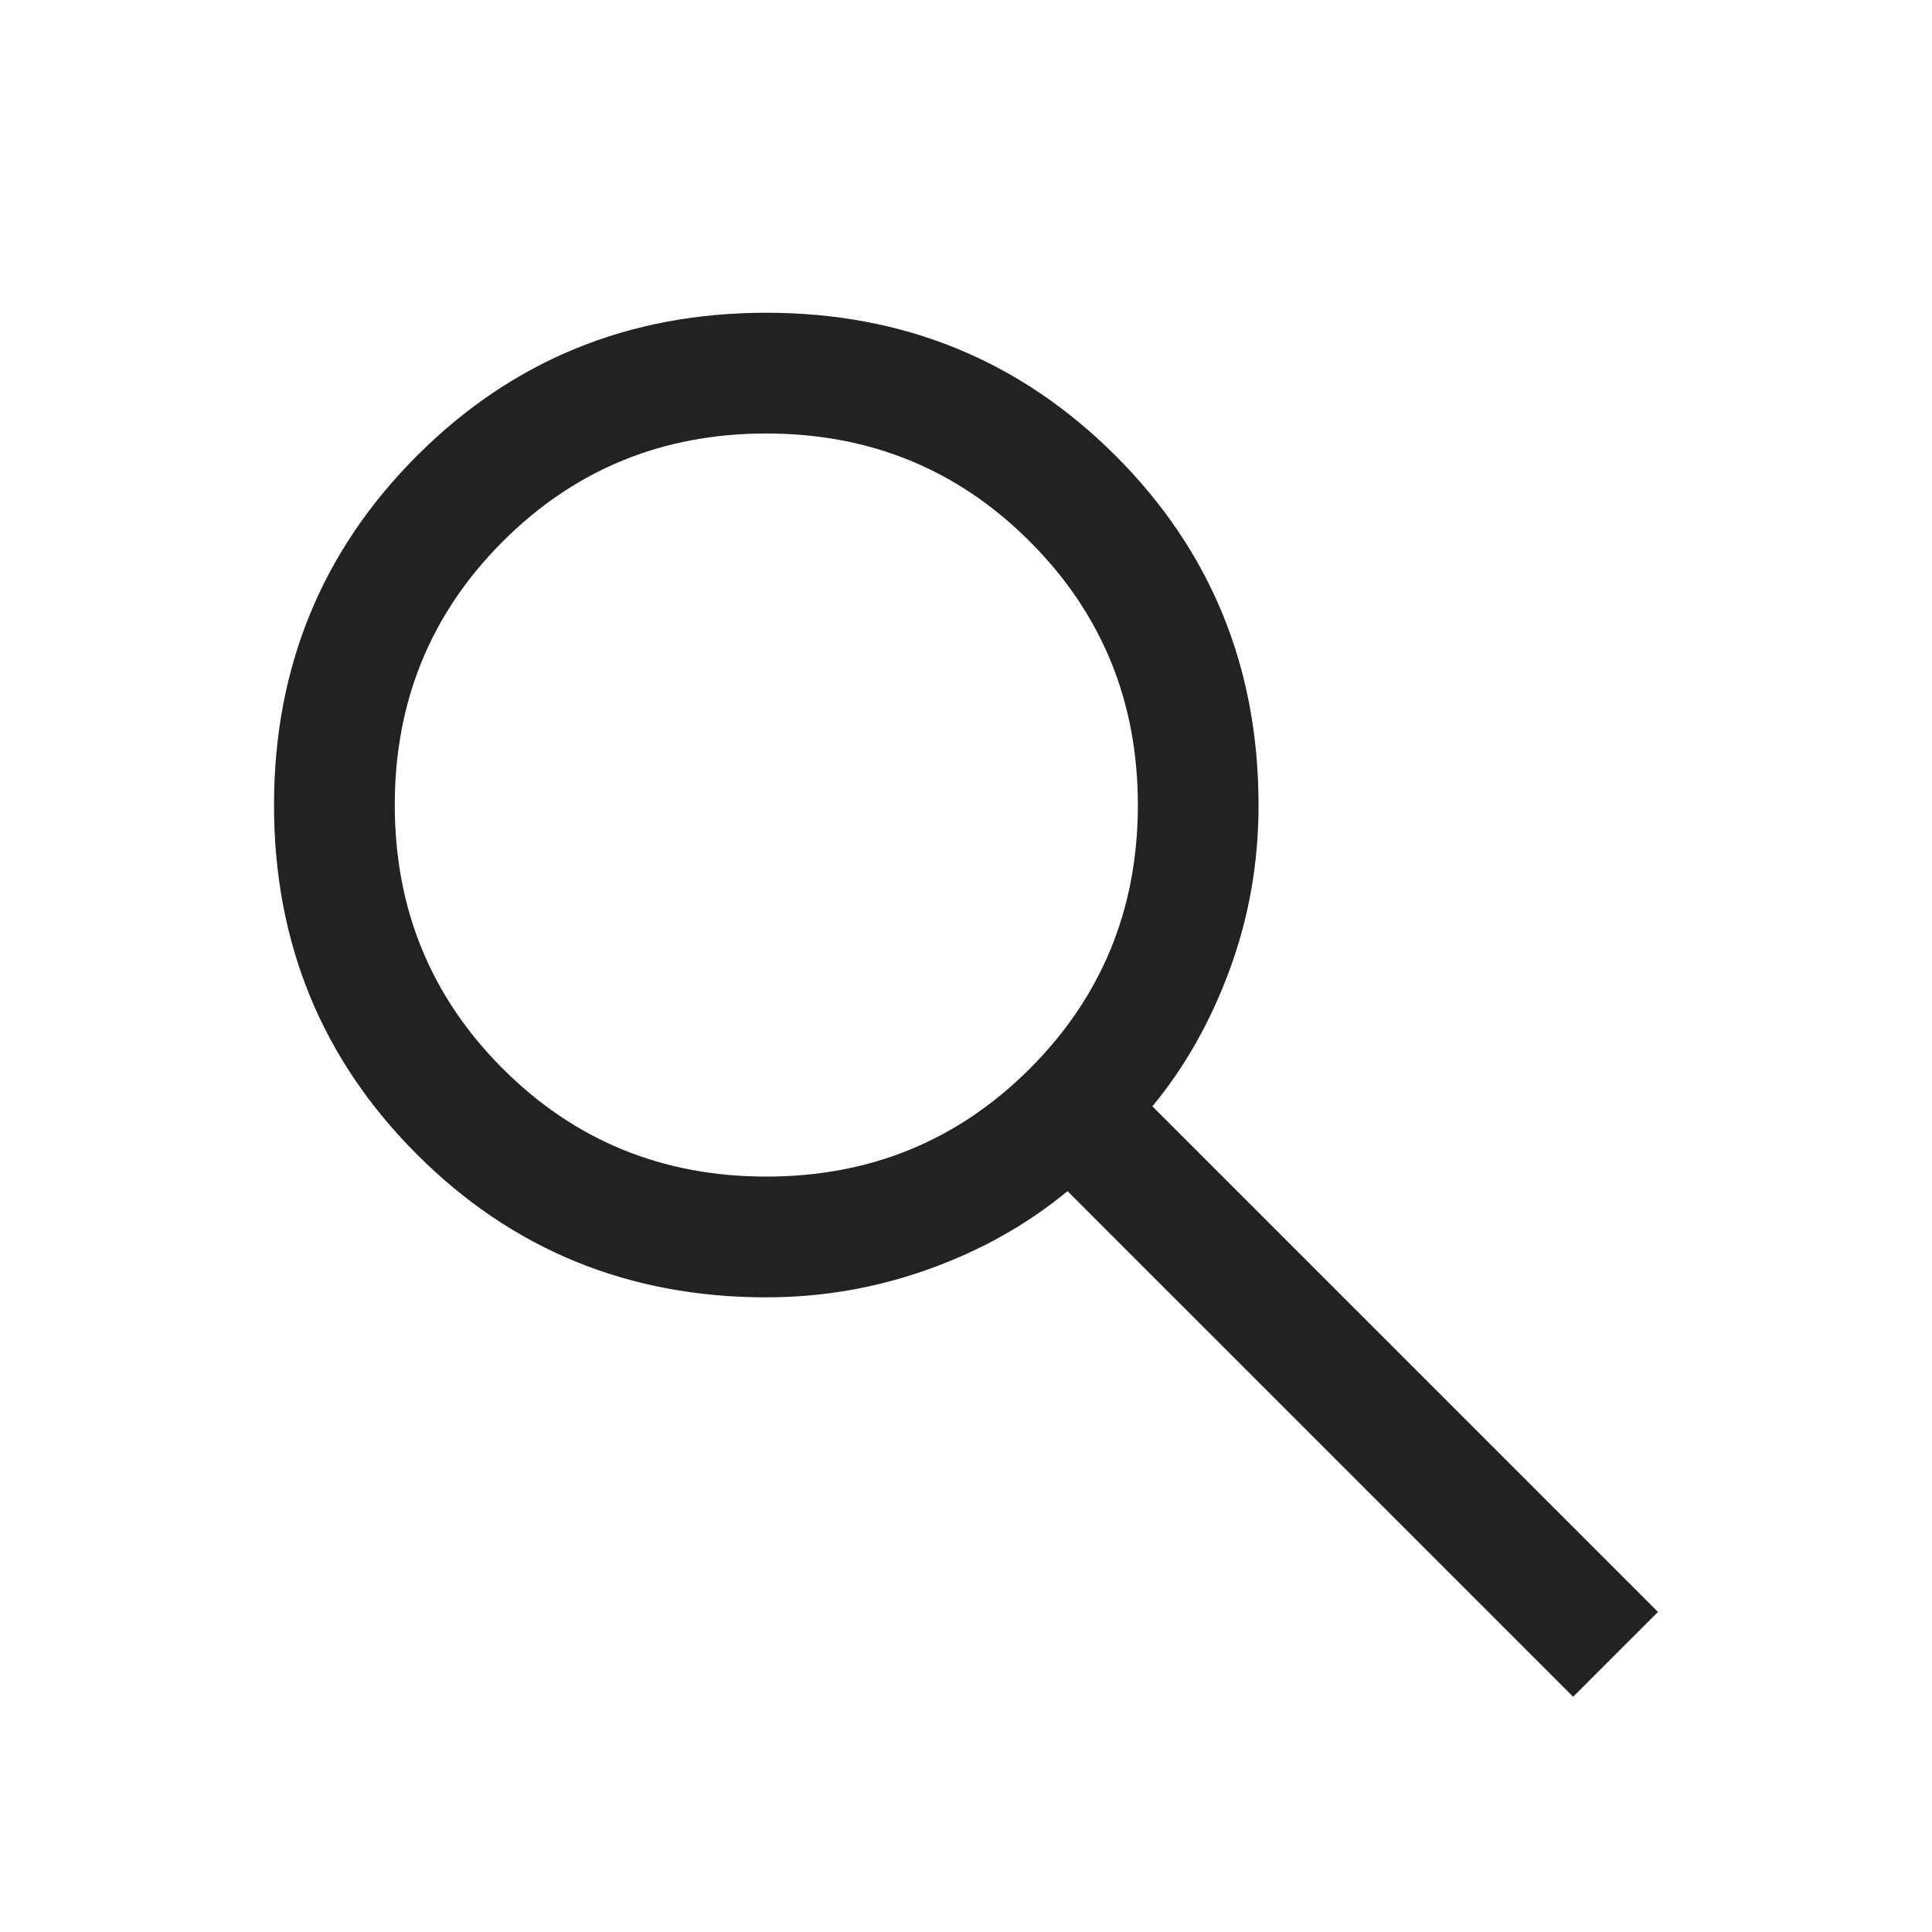
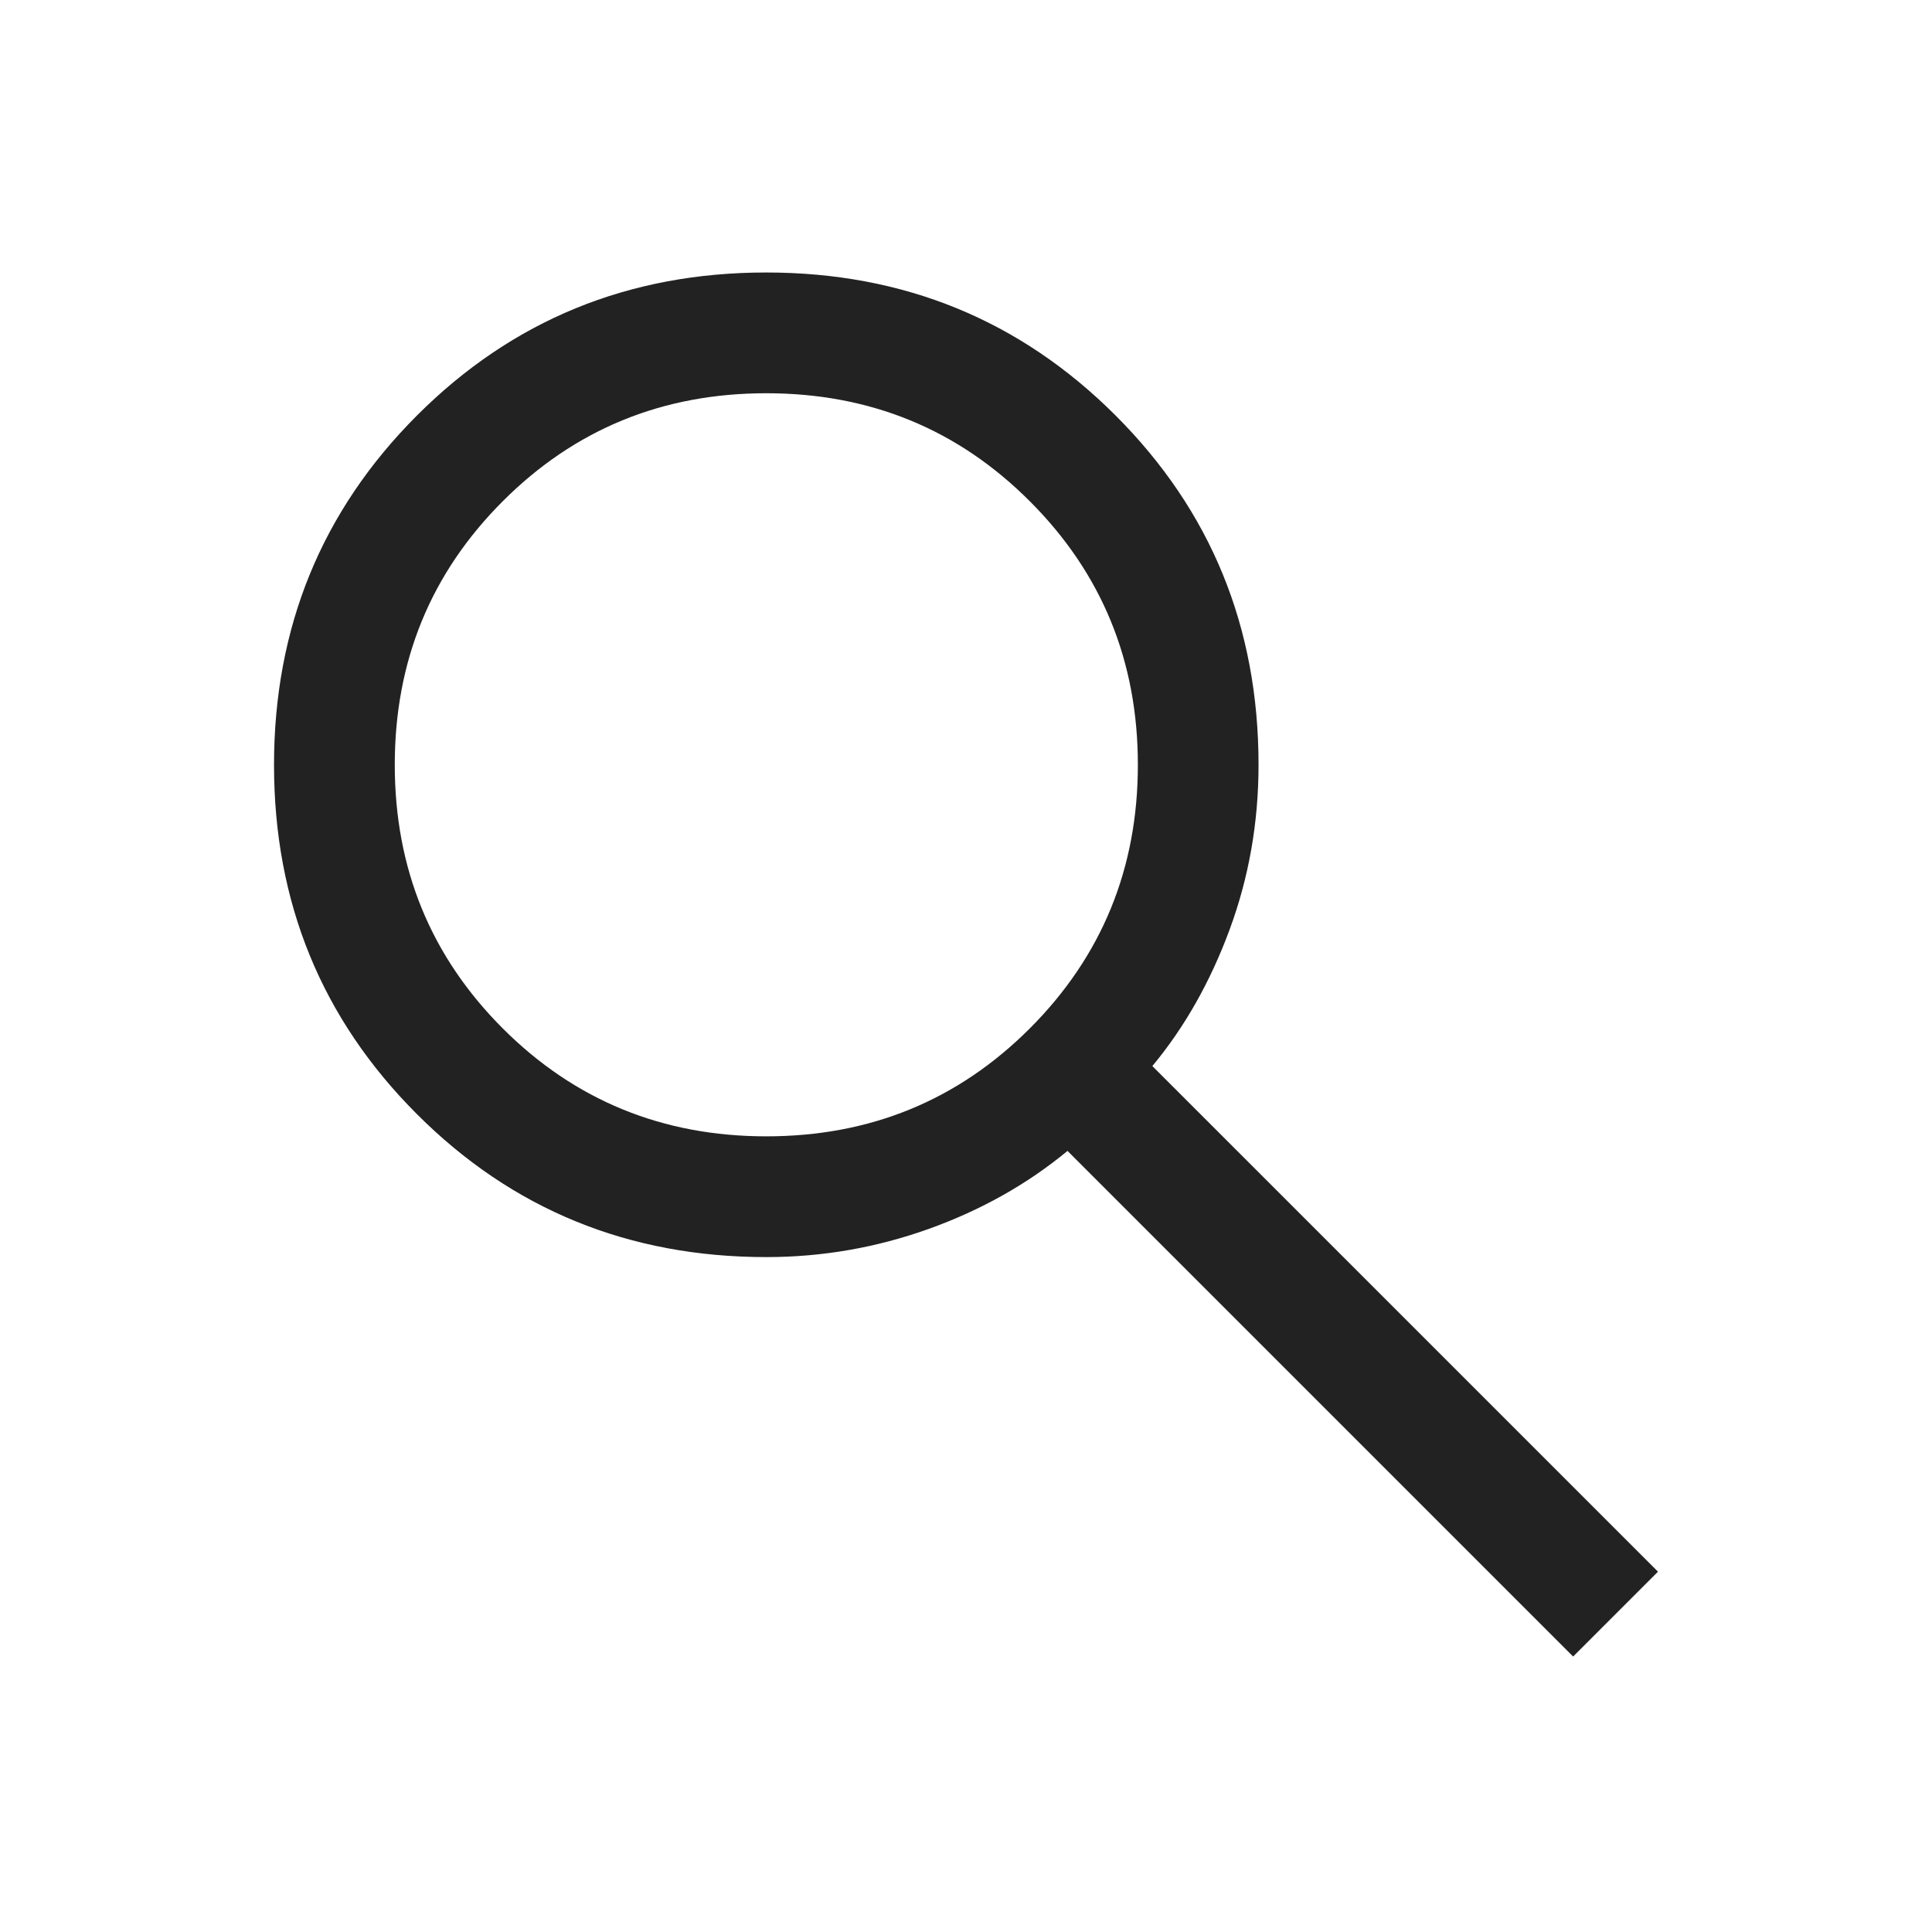
<svg xmlns="http://www.w3.org/2000/svg" width="24" height="24" viewBox="0 0 24 24" fill="none">
-   <mask id="mask0_2675_32305" style="mask-type:alpha" maskUnits="userSpaceOnUse" x="0" y="0" width="24" height="24">
-     <rect y="0.5" width="24" height="24" fill="#D9D9D9" />
+   <mask id="mask0_2675_32305" style="mask-type:alpha" maskUnits="userSpaceOnUse" x="0" y="0" width="24" height="25">
+     <rect y="0" width="24" height="24" fill="#D9D9D9" />
  </mask>
  <g mask="url(#mask0_2675_32305)">
-     <path d="M19.542 21.078L13.261 14.797C12.761 15.21 12.187 15.533 11.537 15.766C10.886 15.999 10.214 16.116 9.519 16.116C7.81 16.116 6.363 15.524 5.18 14.341C3.996 13.157 3.404 11.711 3.404 10.002C3.404 8.293 3.996 6.847 5.179 5.662C6.363 4.478 7.809 3.885 9.518 3.885C11.226 3.885 12.673 4.477 13.858 5.661C15.042 6.845 15.634 8.291 15.634 10.001C15.634 10.715 15.515 11.397 15.275 12.047C15.035 12.697 14.715 13.262 14.315 13.743L20.596 20.024L19.542 21.078ZM9.519 14.616C10.808 14.616 11.899 14.169 12.793 13.275C13.687 12.38 14.135 11.289 14.135 10.001C14.135 8.712 13.687 7.621 12.793 6.727C11.899 5.832 10.808 5.385 9.519 5.385C8.231 5.385 7.139 5.832 6.245 6.727C5.351 7.621 4.904 8.712 4.904 10.001C4.904 11.289 5.351 12.38 6.245 13.275C7.139 14.169 8.231 14.616 9.519 14.616Z" fill="#222222" />
+     <path d="M19.542 20.578L13.261 14.297C12.761 14.71 12.187 15.033 11.537 15.266C10.886 15.499 10.214 15.616 9.519 15.616C7.81 15.616 6.363 15.024 5.18 13.841C3.996 12.657 3.404 11.211 3.404 9.502C3.404 7.793 3.996 6.347 5.179 5.162C6.363 3.978 7.809 3.385 9.518 3.385C11.226 3.385 12.673 3.977 13.858 5.161C15.042 6.345 15.634 7.791 15.634 9.501C15.634 10.215 15.515 10.897 15.275 11.547C15.035 12.197 14.715 12.762 14.315 13.243L20.596 19.524L19.542 20.578ZM9.519 14.116C10.808 14.116 11.899 13.669 12.793 12.775C13.687 11.88 14.135 10.789 14.135 9.501C14.135 8.212 13.687 7.121 12.793 6.227C11.899 5.332 10.808 4.885 9.519 4.885C8.231 4.885 7.139 5.332 6.245 6.227C5.351 7.121 4.904 8.212 4.904 9.501C4.904 10.789 5.351 11.88 6.245 12.775C7.139 13.669 8.231 14.116 9.519 14.116Z" fill="#222222" />
  </g>
</svg>
